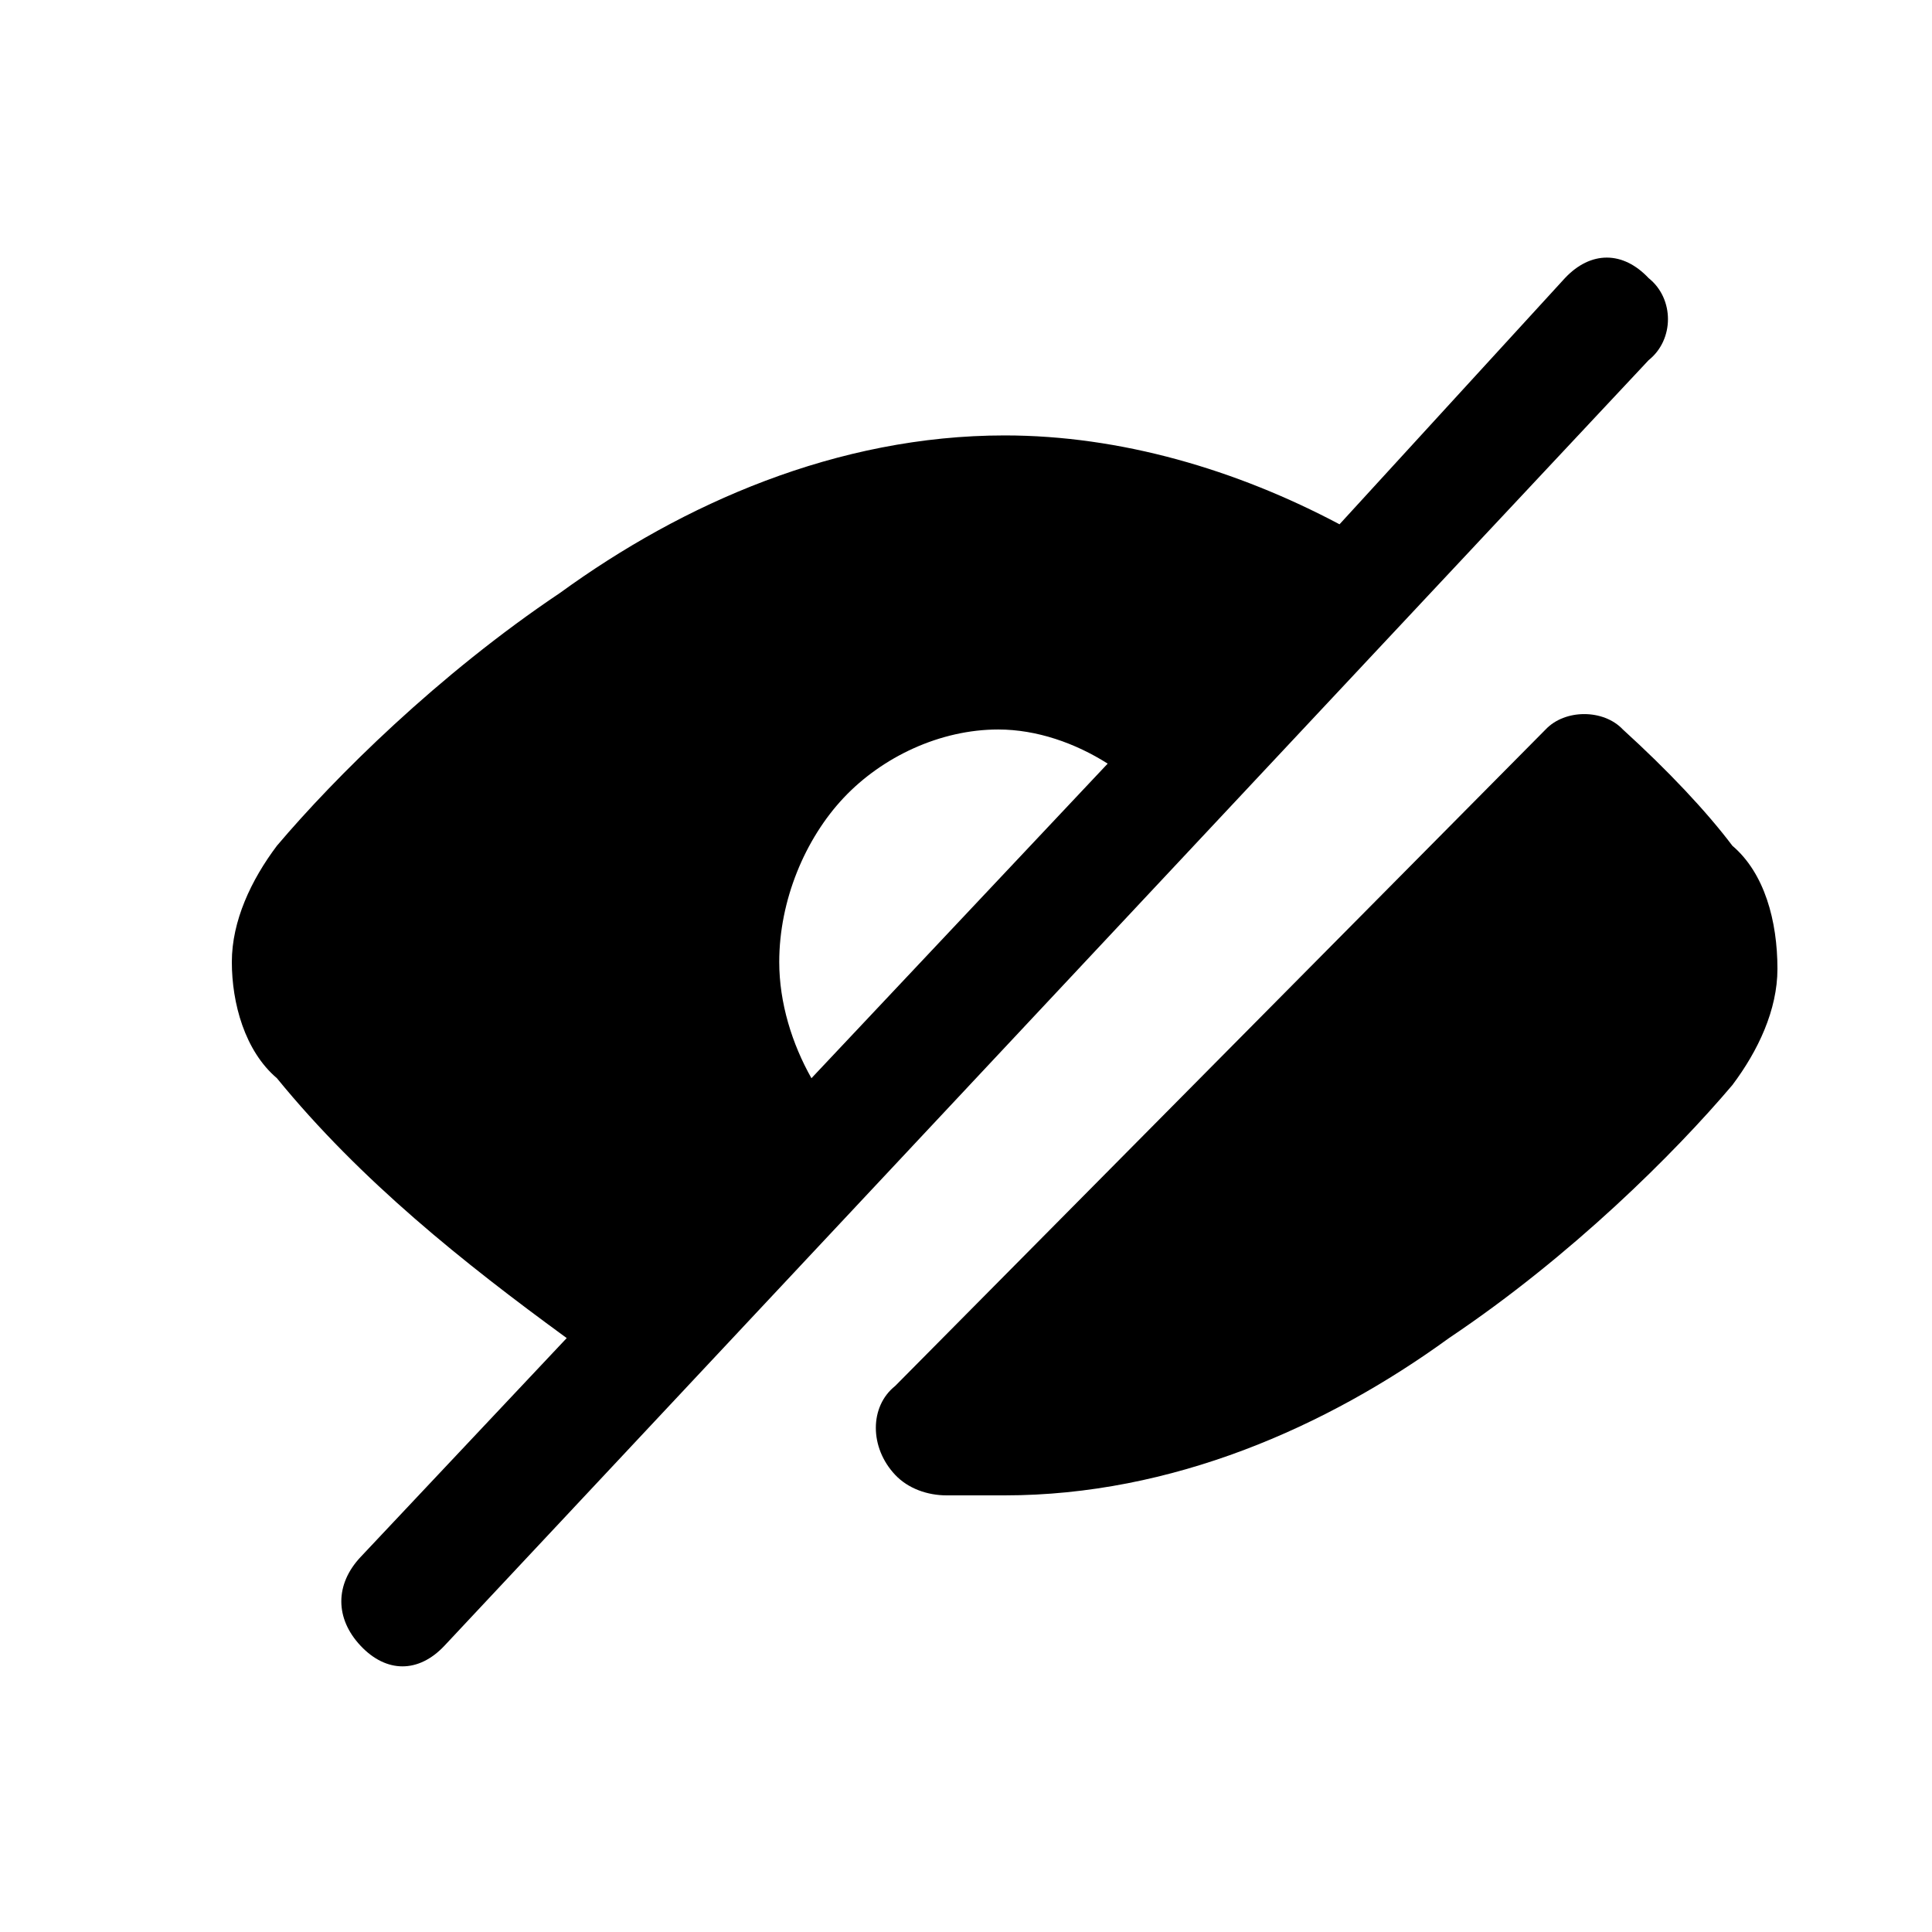
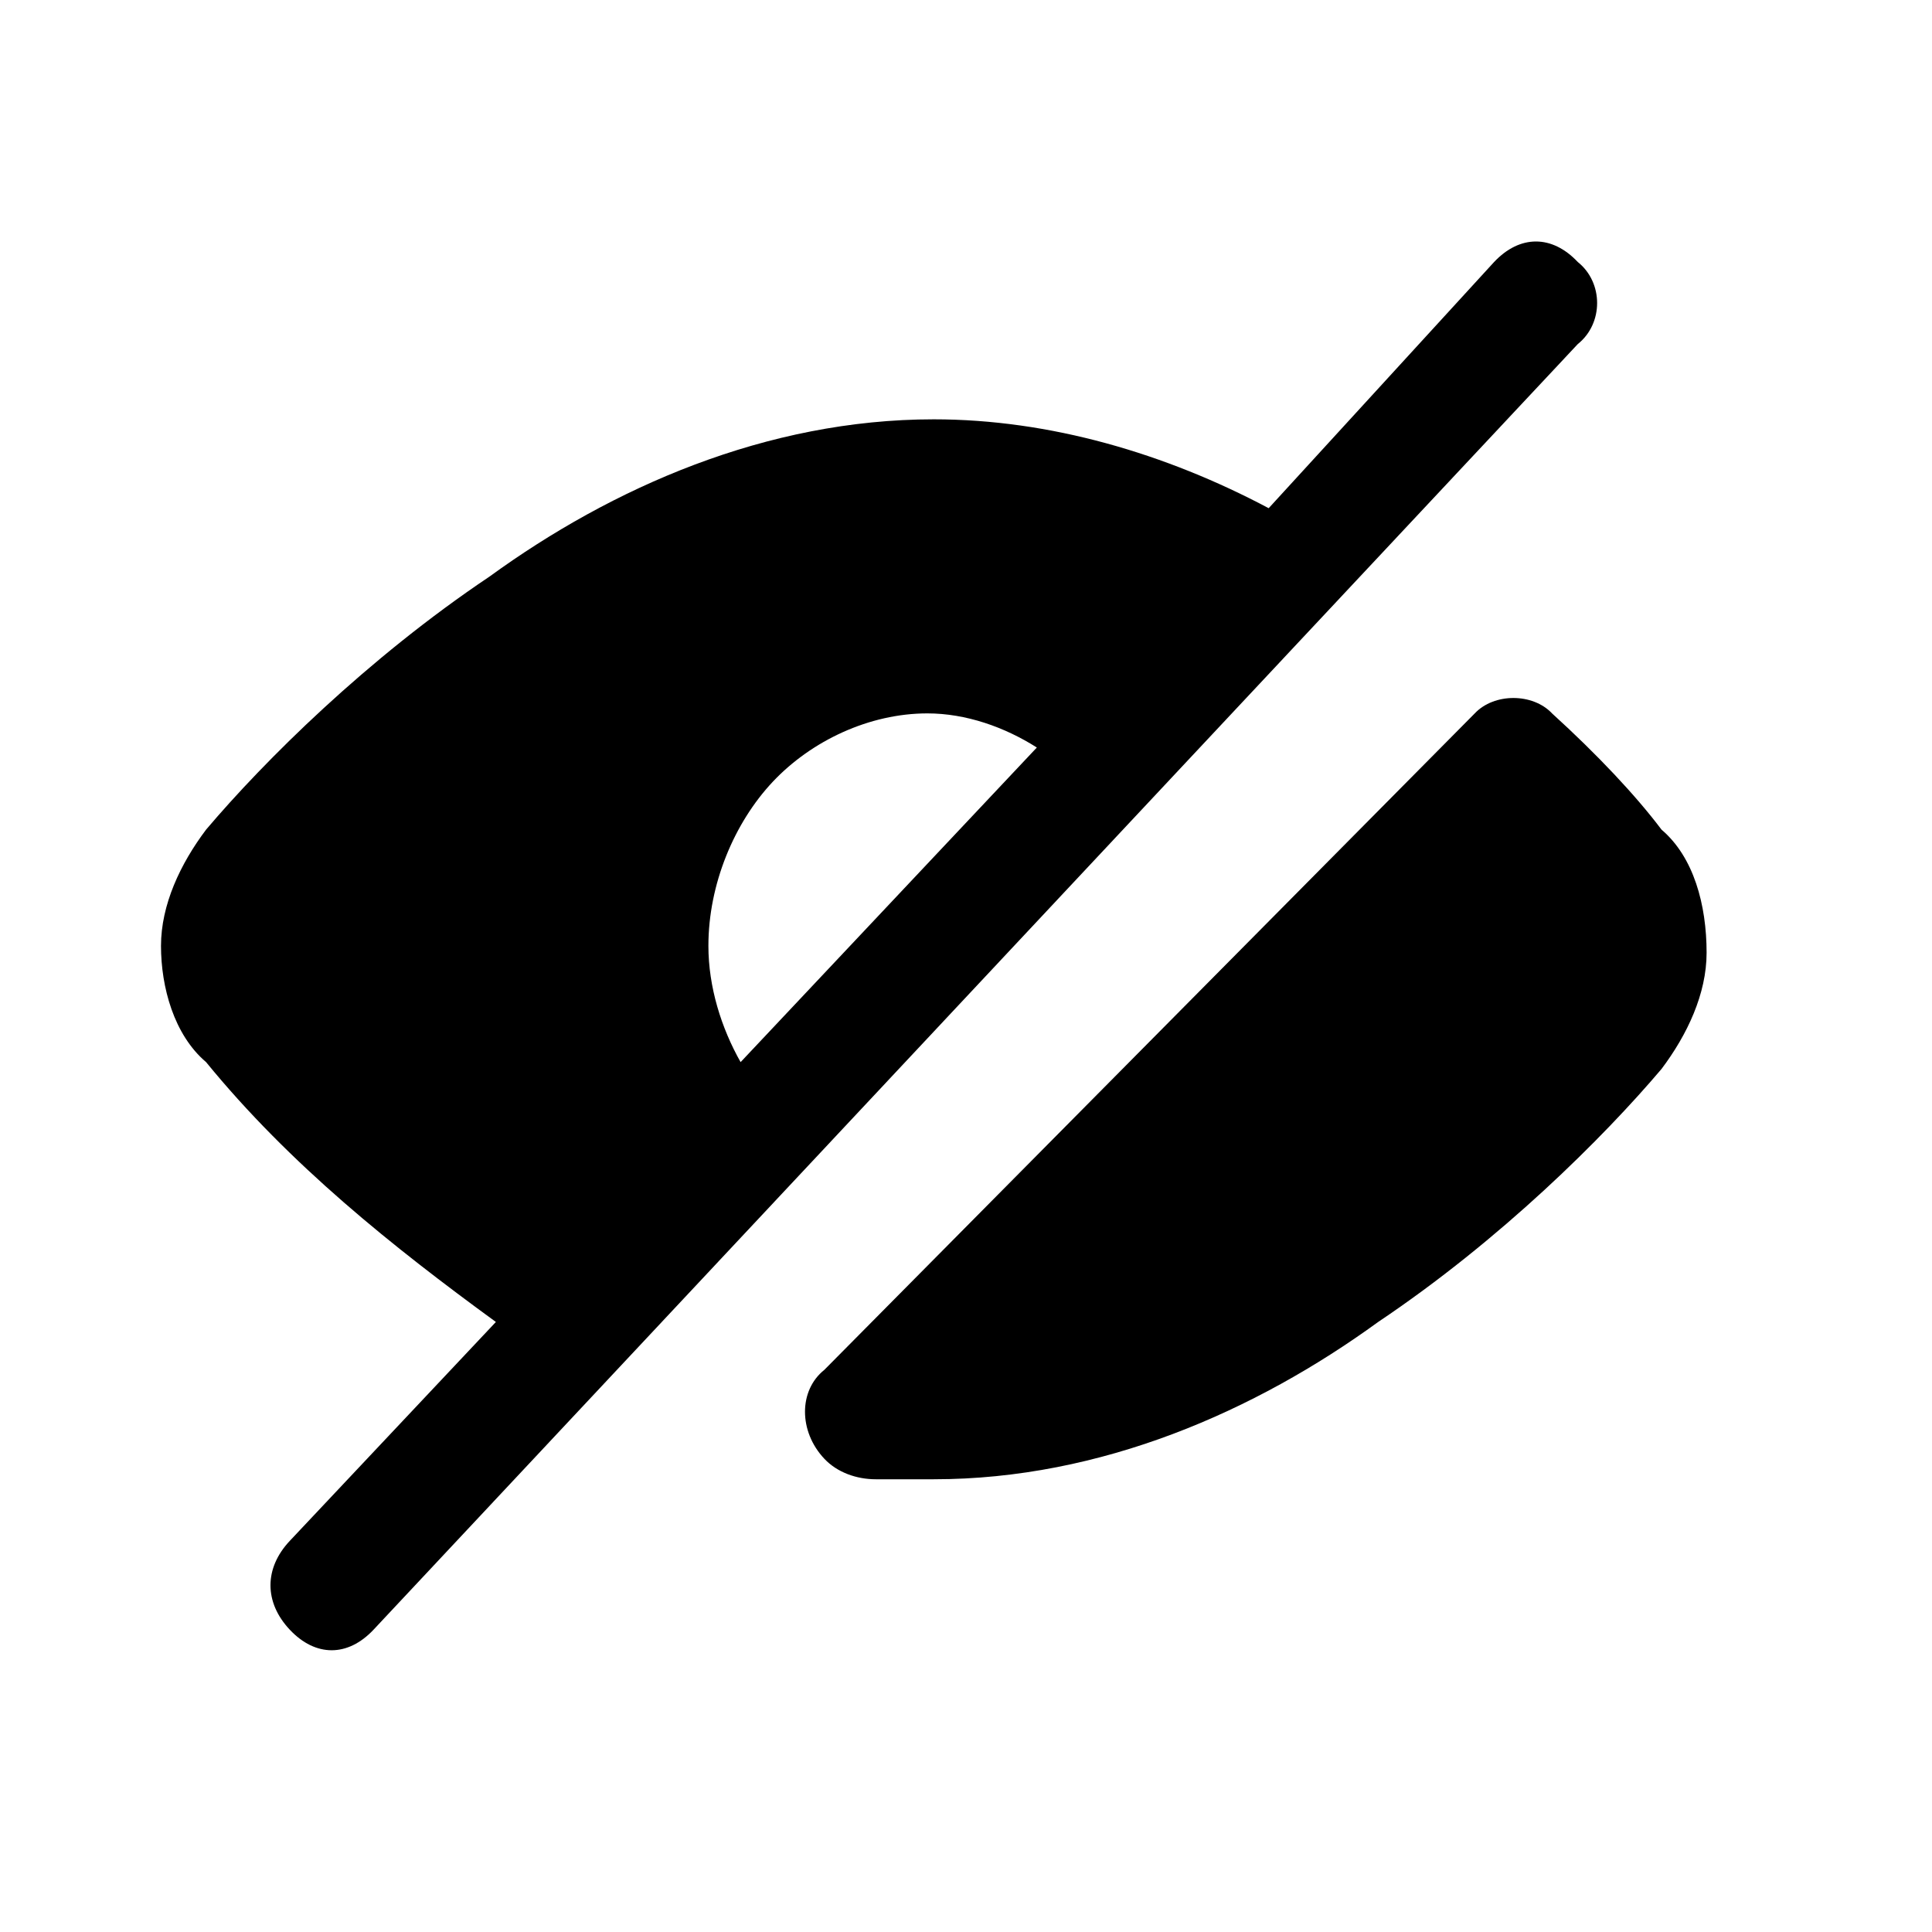
<svg xmlns="http://www.w3.org/2000/svg" viewBox="0 0 24 24" data-title="EyeOffFill" fill="currentColor" stroke="none">
-   <path d="M21.52 10.506C21.2 10.081 20.72 9.571 20.16 9.062 19.92 8.807 19.44 8.807 19.2 9.062L11.12 17.217C10.8 17.472 10.8 17.982 11.12 18.321 11.28 18.491 11.52 18.576 11.76 18.576 11.84 18.576 11.84 18.576 11.92 18.576H12.48C14.56 18.576 16.48 17.727 18 16.622 19.52 15.603 20.8 14.329 21.52 13.479 21.84 13.054 22.08 12.545 22.08 12.035 22.08 11.44 21.92 10.846 21.52 10.506ZM20.48 3.455C20.16 3.115 19.76 3.115 19.44 3.455L16.64 6.513C15.36 5.834 13.92 5.409 12.48 5.409 10.4 5.409 8.48 6.258 6.96 7.363 5.44 8.382 4.16 9.656 3.44 10.506 3.12 10.931 2.88 11.44 2.88 11.95 2.88 12.46 3.04 13.054 3.44 13.394 4.48 14.668 5.76 15.688 7.04 16.622L4.48 19.341C4.16 19.681 4.16 20.105 4.48 20.445 4.8 20.785 5.2 20.785 5.52 20.445L20.48 4.474C20.8 4.219 20.8 3.71 20.48 3.455ZM10.08 13.394C9.84 12.969 9.68 12.46 9.68 11.95 9.68 11.185 10 10.421 10.48 9.911 10.96 9.401 11.68 9.062 12.4 9.062 12.88 9.062 13.36 9.232 13.76 9.486L10.08 13.394Z" />
+   <path d="M20.64 10.306C20.32 9.881 19.84 9.371 19.28 8.862 19.04 8.607 18.56 8.607 18.32 8.862L10.24 17.017C9.92 17.272 9.92 17.782 10.24 18.121 10.4 18.291 10.64 18.376 10.88 18.376 10.96 18.376 10.96 18.376 11.04 18.376H11.6C13.68 18.376 15.6 17.527 17.12 16.422 18.64 15.403 19.92 14.129 20.64 13.279 20.96 12.854 21.2 12.345 21.2 11.835 21.2 11.24 21.04 10.646 20.64 10.306ZM19.6 3.255C19.28 2.915 18.88 2.915 18.56 3.255L15.76 6.313C14.48 5.633 13.04 5.209 11.6 5.209 9.52 5.209 7.6 6.058 6.08 7.163 4.56 8.182 3.28 9.456 2.56 10.306 2.24 10.731 2 11.24 2 11.75 2 12.26 2.16 12.854 2.56 13.194 3.6 14.468 4.88 15.488 6.16 16.422L3.6 19.141C3.28 19.481 3.28 19.905 3.6 20.245 3.92 20.585 4.32 20.585 4.64 20.245L19.6 4.274C19.92 4.019 19.92 3.51 19.6 3.255ZM9.2 13.194C8.96 12.769 8.8 12.26 8.8 11.75 8.8 10.985 9.12 10.221 9.6 9.711 10.08 9.201 10.8 8.862 11.52 8.862 12 8.862 12.48 9.032 12.88 9.286L9.2 13.194Z" />
</svg>
